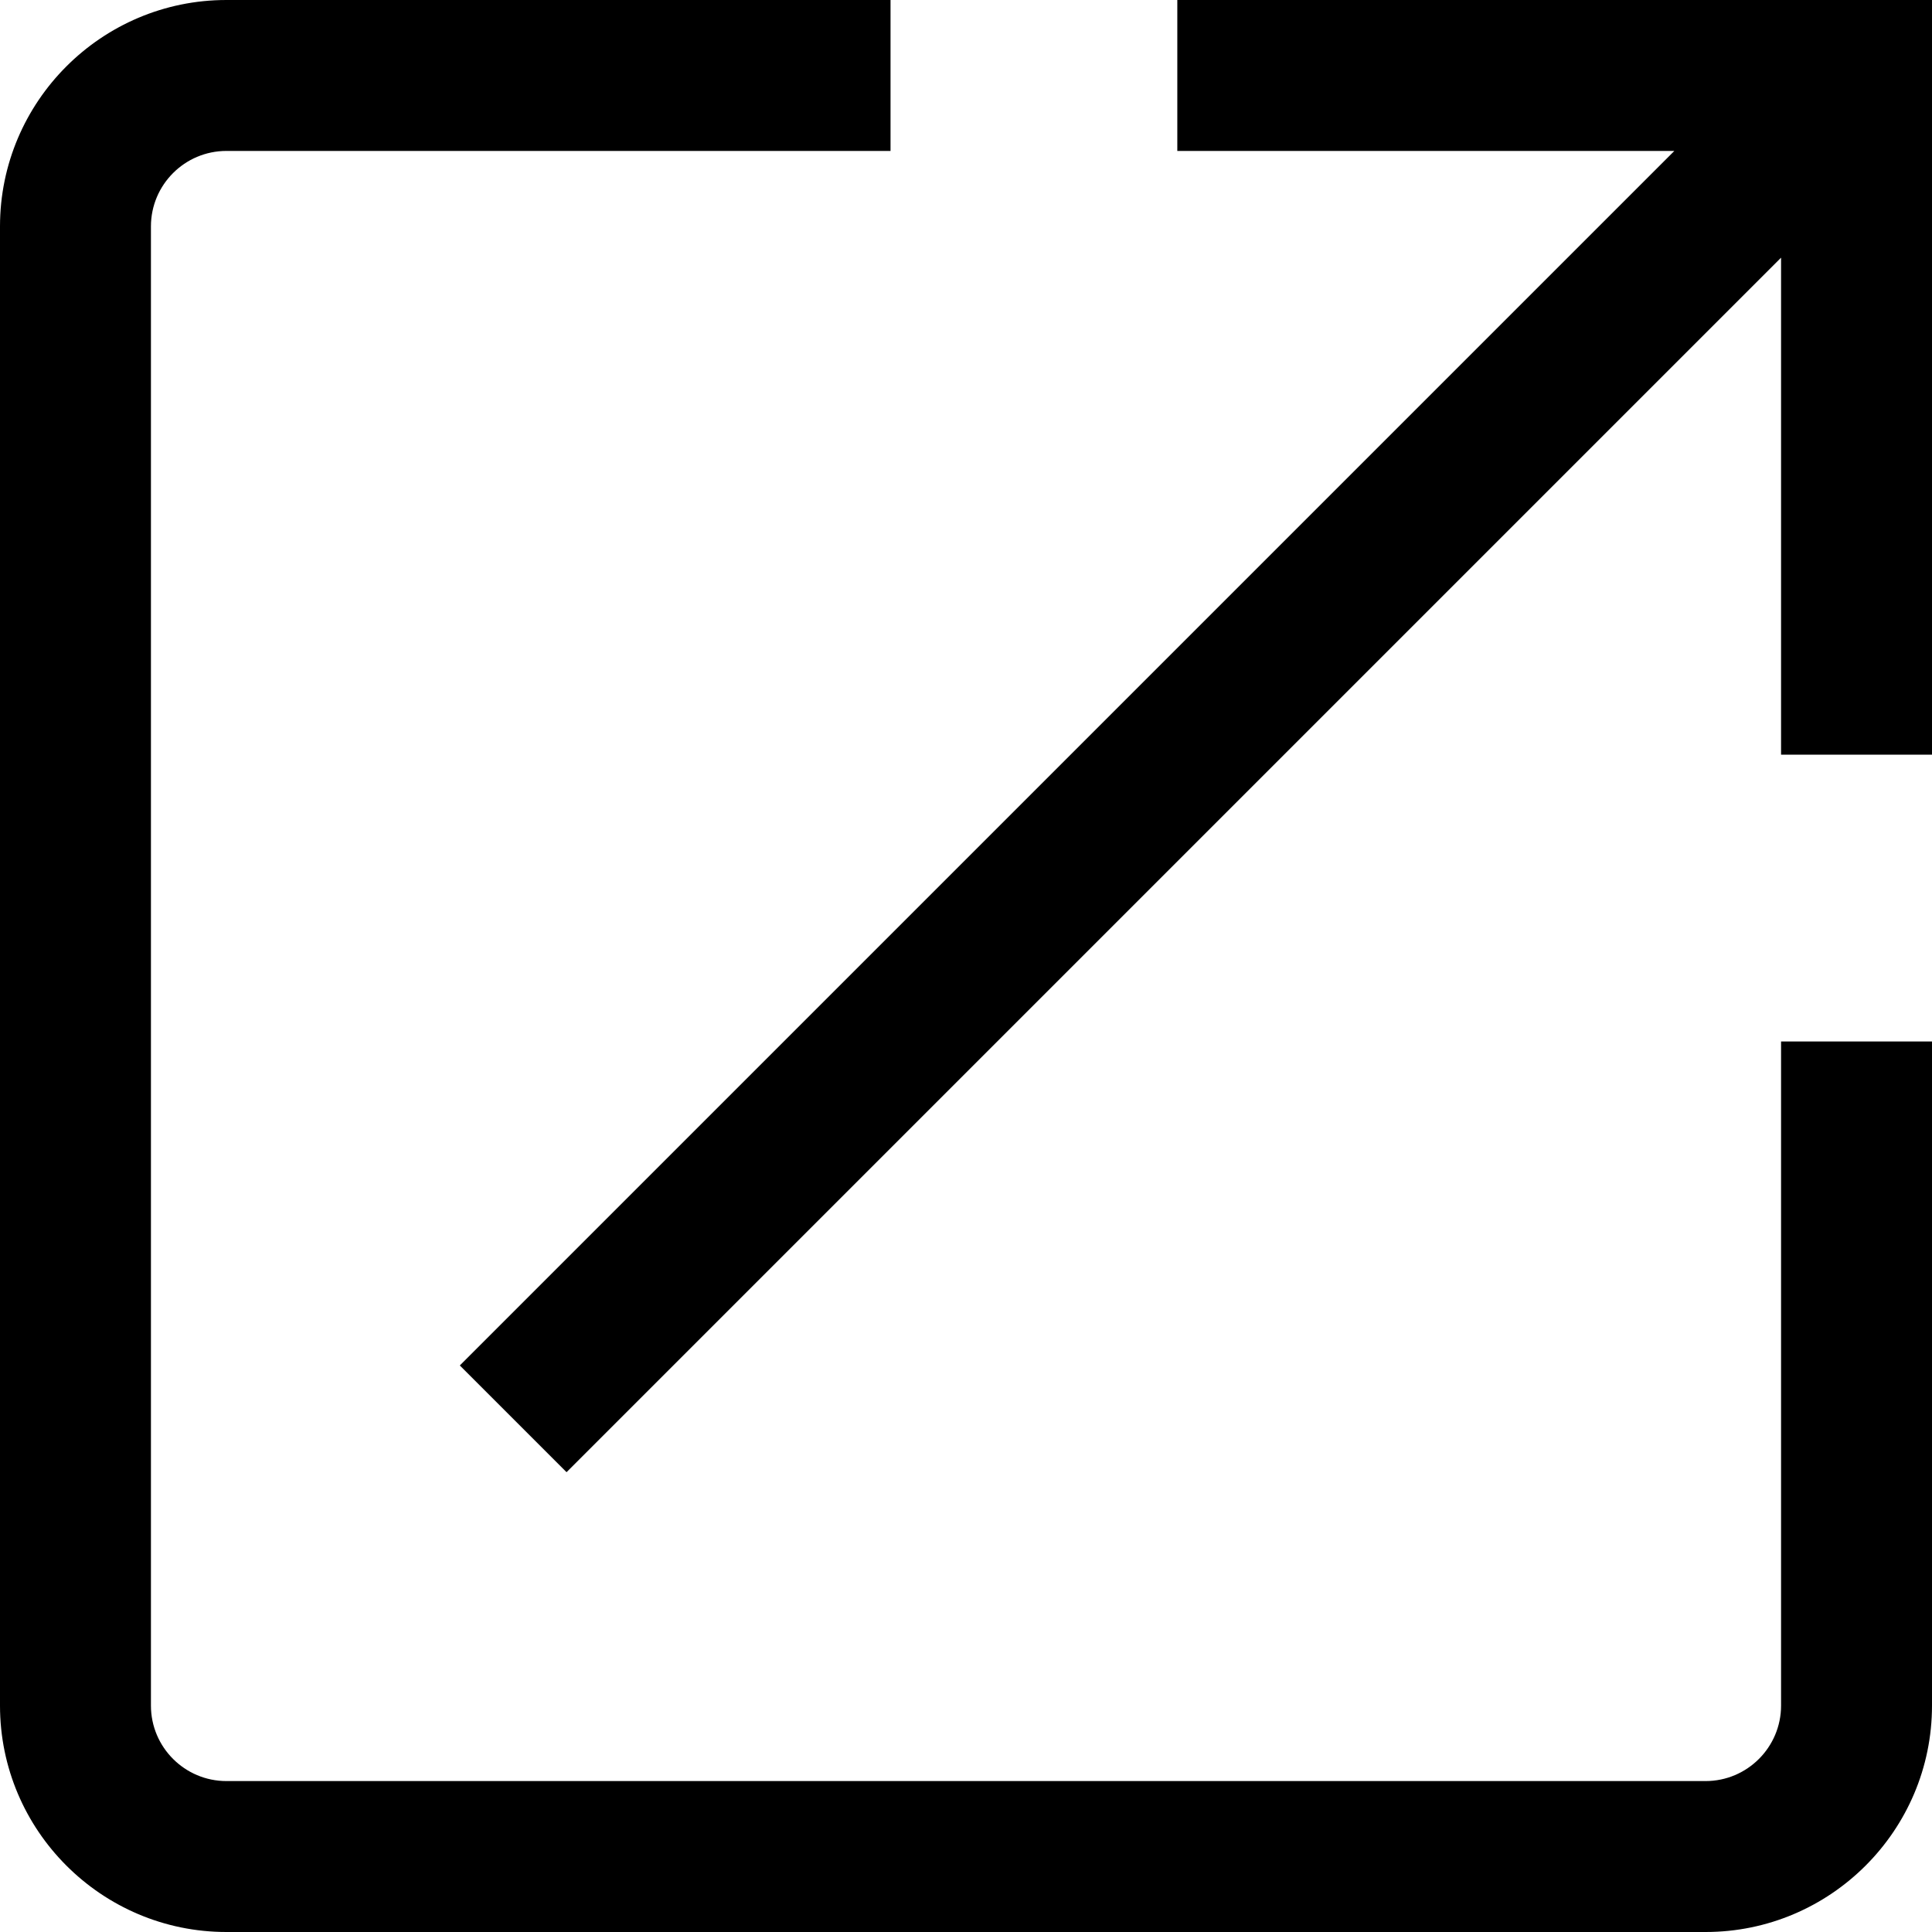
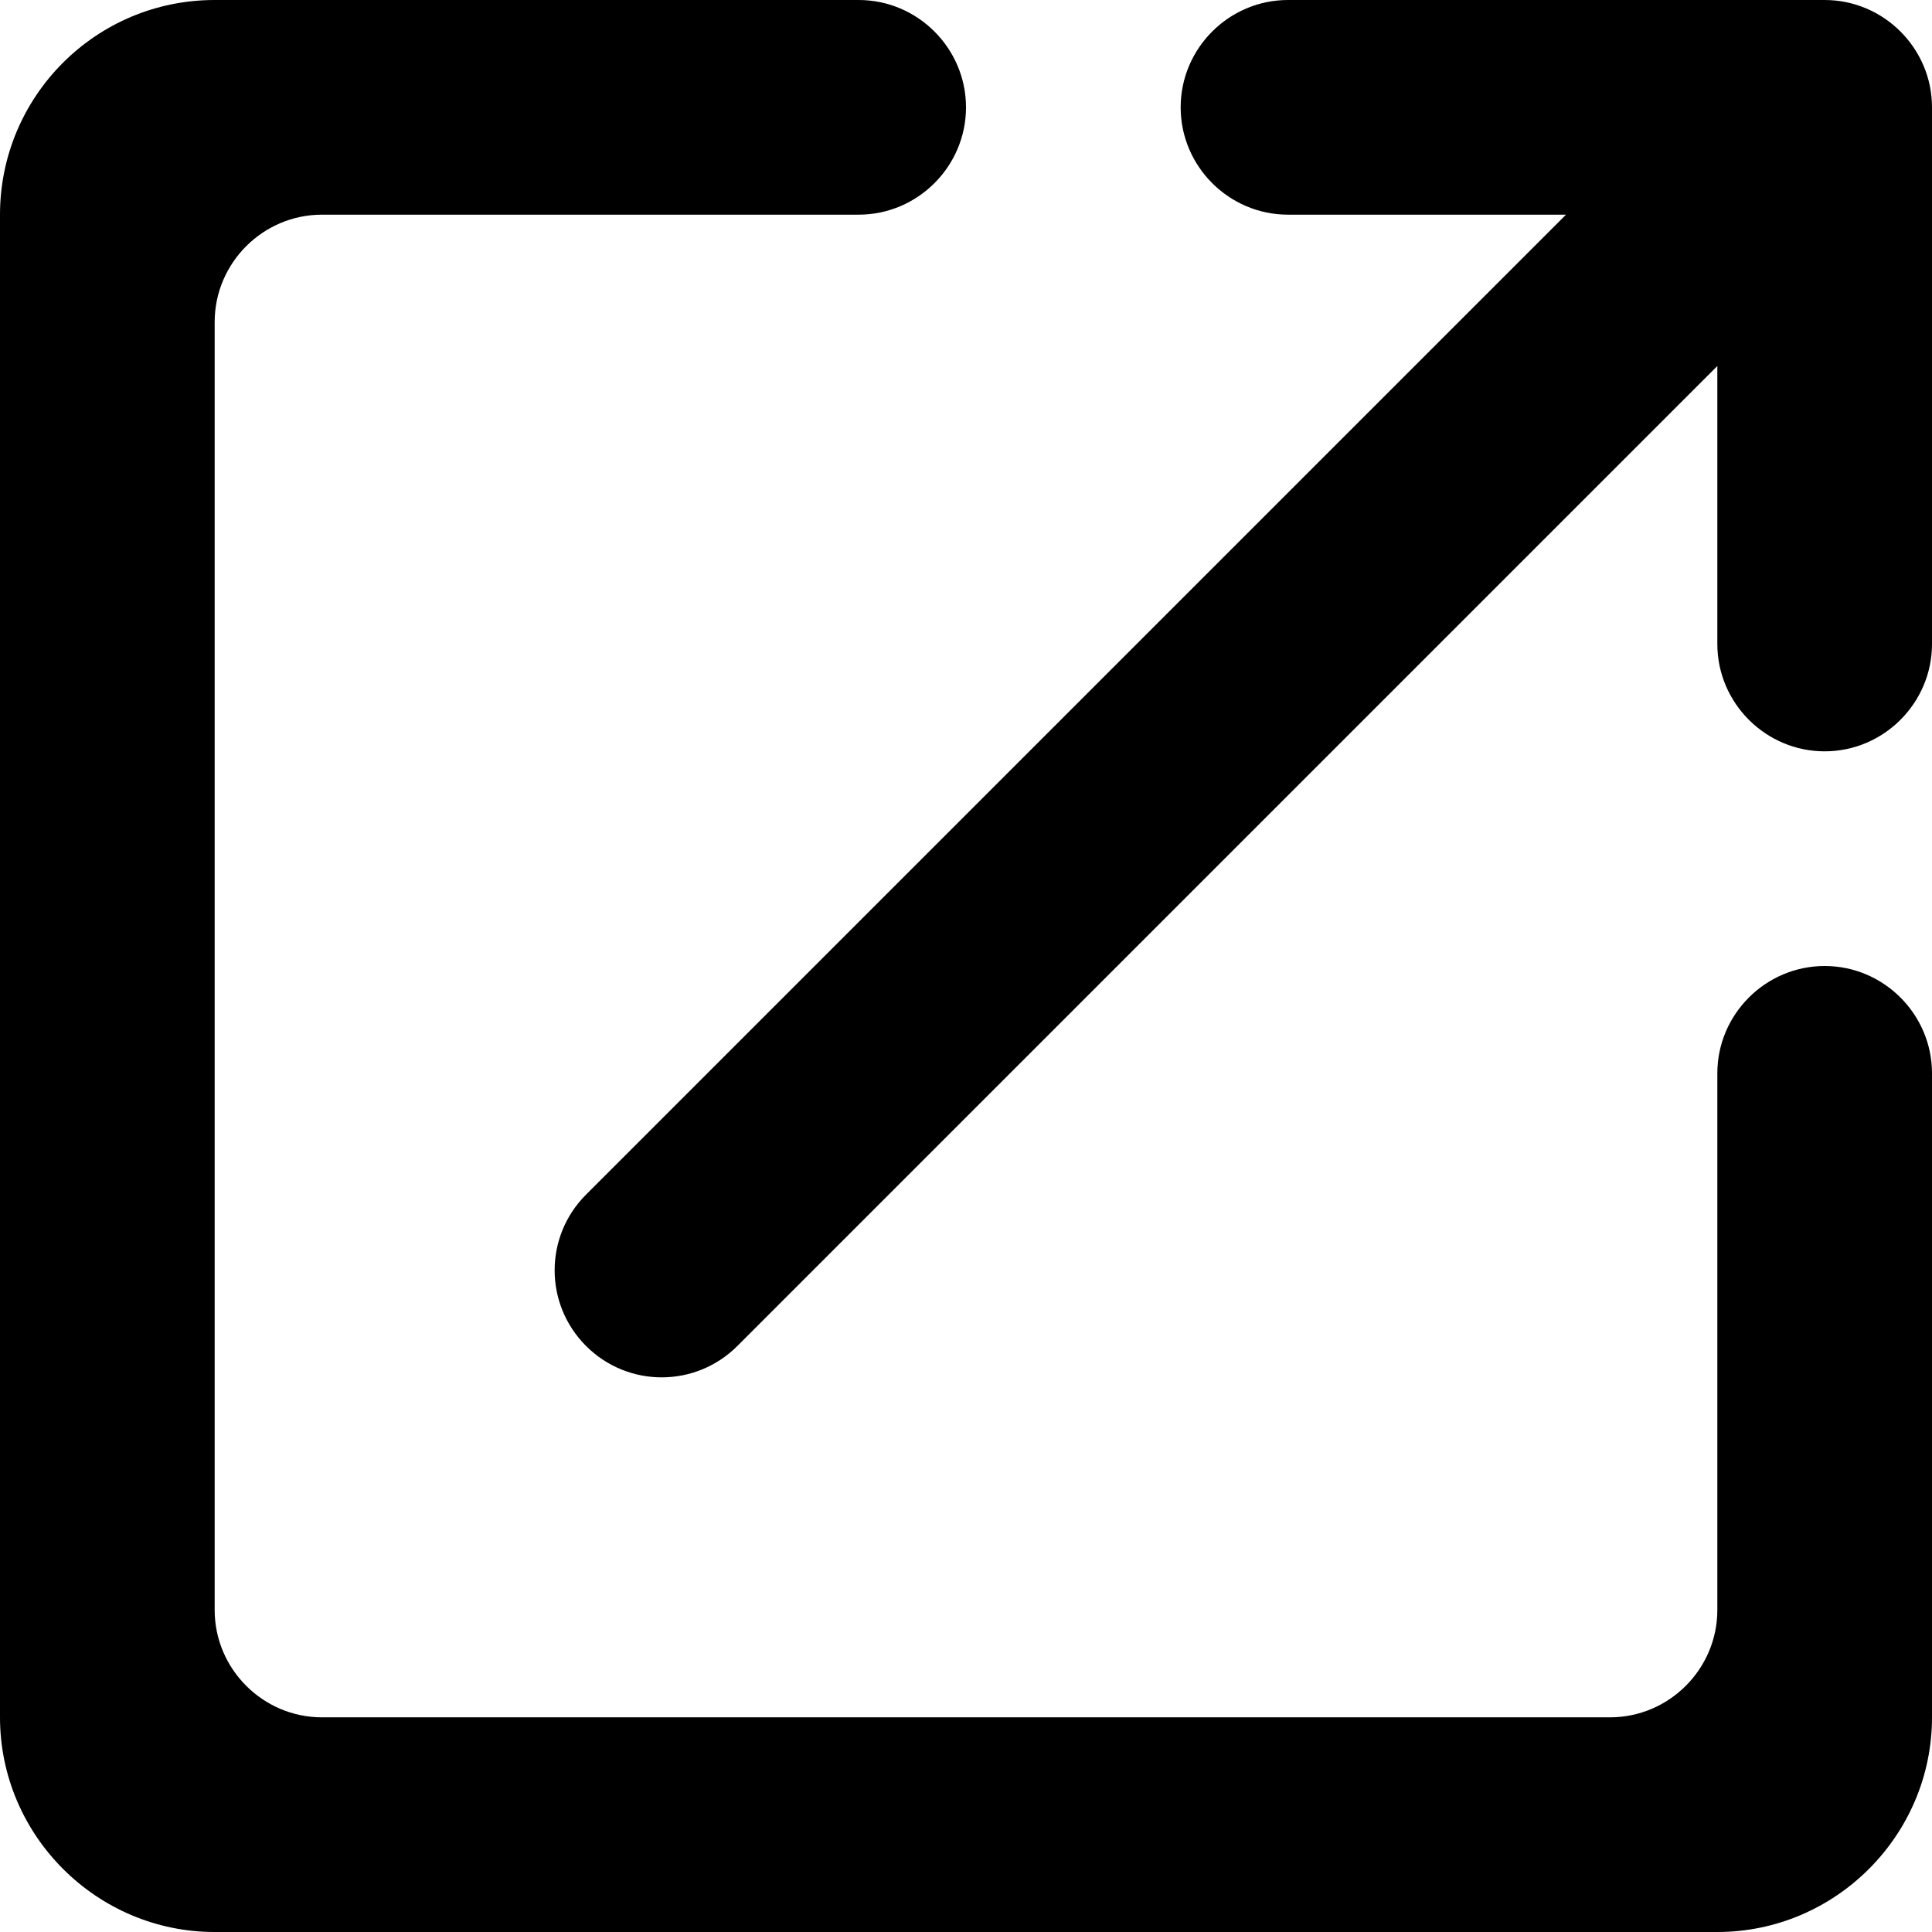
- <svg xmlns="http://www.w3.org/2000/svg" id="Capa_1" enable-background="new 0 0 512 512" height="512" viewBox="0 0 512 512" width="512">
-   <g>
-     <path d="m472 452c0 11.028-8.972 20-20 20h-392c-11.028 0-20-8.972-20-20v-392c0-11.028 8.972-20 20-20h176v-40h-176c-33.084 0-60 26.916-60 60v392c0 33.084 26.916 60 60 60h392c33.084 0 60-26.916 60-60v-176h-40z" />
-     <path d="m312 0v40h131.716l-321.858 321.858 28.284 28.284 321.858-321.858v131.716h40v-200z" />
+ <svg xmlns="http://www.w3.org/2000/svg" width="18px" height="18px" viewBox="0 0 18 18" version="1.1">
+   <g id="Icons" stroke="none" stroke-width="1" fill="none" fill-rule="evenodd">
+     <g id="Rounded" transform="translate(-919, -377)">
+       <g id="Action" transform="translate(100, 100)">
+         <g id="-Round-/-Action-/-open_in_new" transform="translate(816, 274)">
+           <g transform="translate(0, 0)">
+             <polygon id="Path" points="0 0 24 0 24 24 0 24" />
+             <path d="M18,19 L6,19 C5.45,19 5,18.55 5,18 L5,6 C5,5.45 5.45,5 6,5 L11,5 C11.55,5 12,4.55 12,4 C12,3.45 11.55,3 11,3 L5,3 C3.89,3 3,3.9 3,5 L3,19 C3,20.1 3.9,21 5,21 L19,21 C20.1,21 21,20.1 21,19 L21,13 C21,12.45 20.55,12 20,12 C19.45,12 19,12.45 19,13 L19,18 C19,18.55 18.55,19 18,19 Z M14,4 C14,4.55 14.45,5 15,5 L17.59,5 L8.46,14.13 C8.07,14.52 8.07,15.15 8.46,15.54 C8.85,15.93 9.48,15.93 9.87,15.54 L19,6.41 L19,9 C19,9.55 19.45,10 20,10 C20.55,10 21,9.55 21,9 L21,4 C21,3.45 20.55,3 20,3 L15,3 C14.45,3 14,3.45 14,4 Z" id="🔹Icon-Color" fill="#000000" />
+           </g>
+         </g>
+       </g>
+     </g>
  </g>
</svg>
